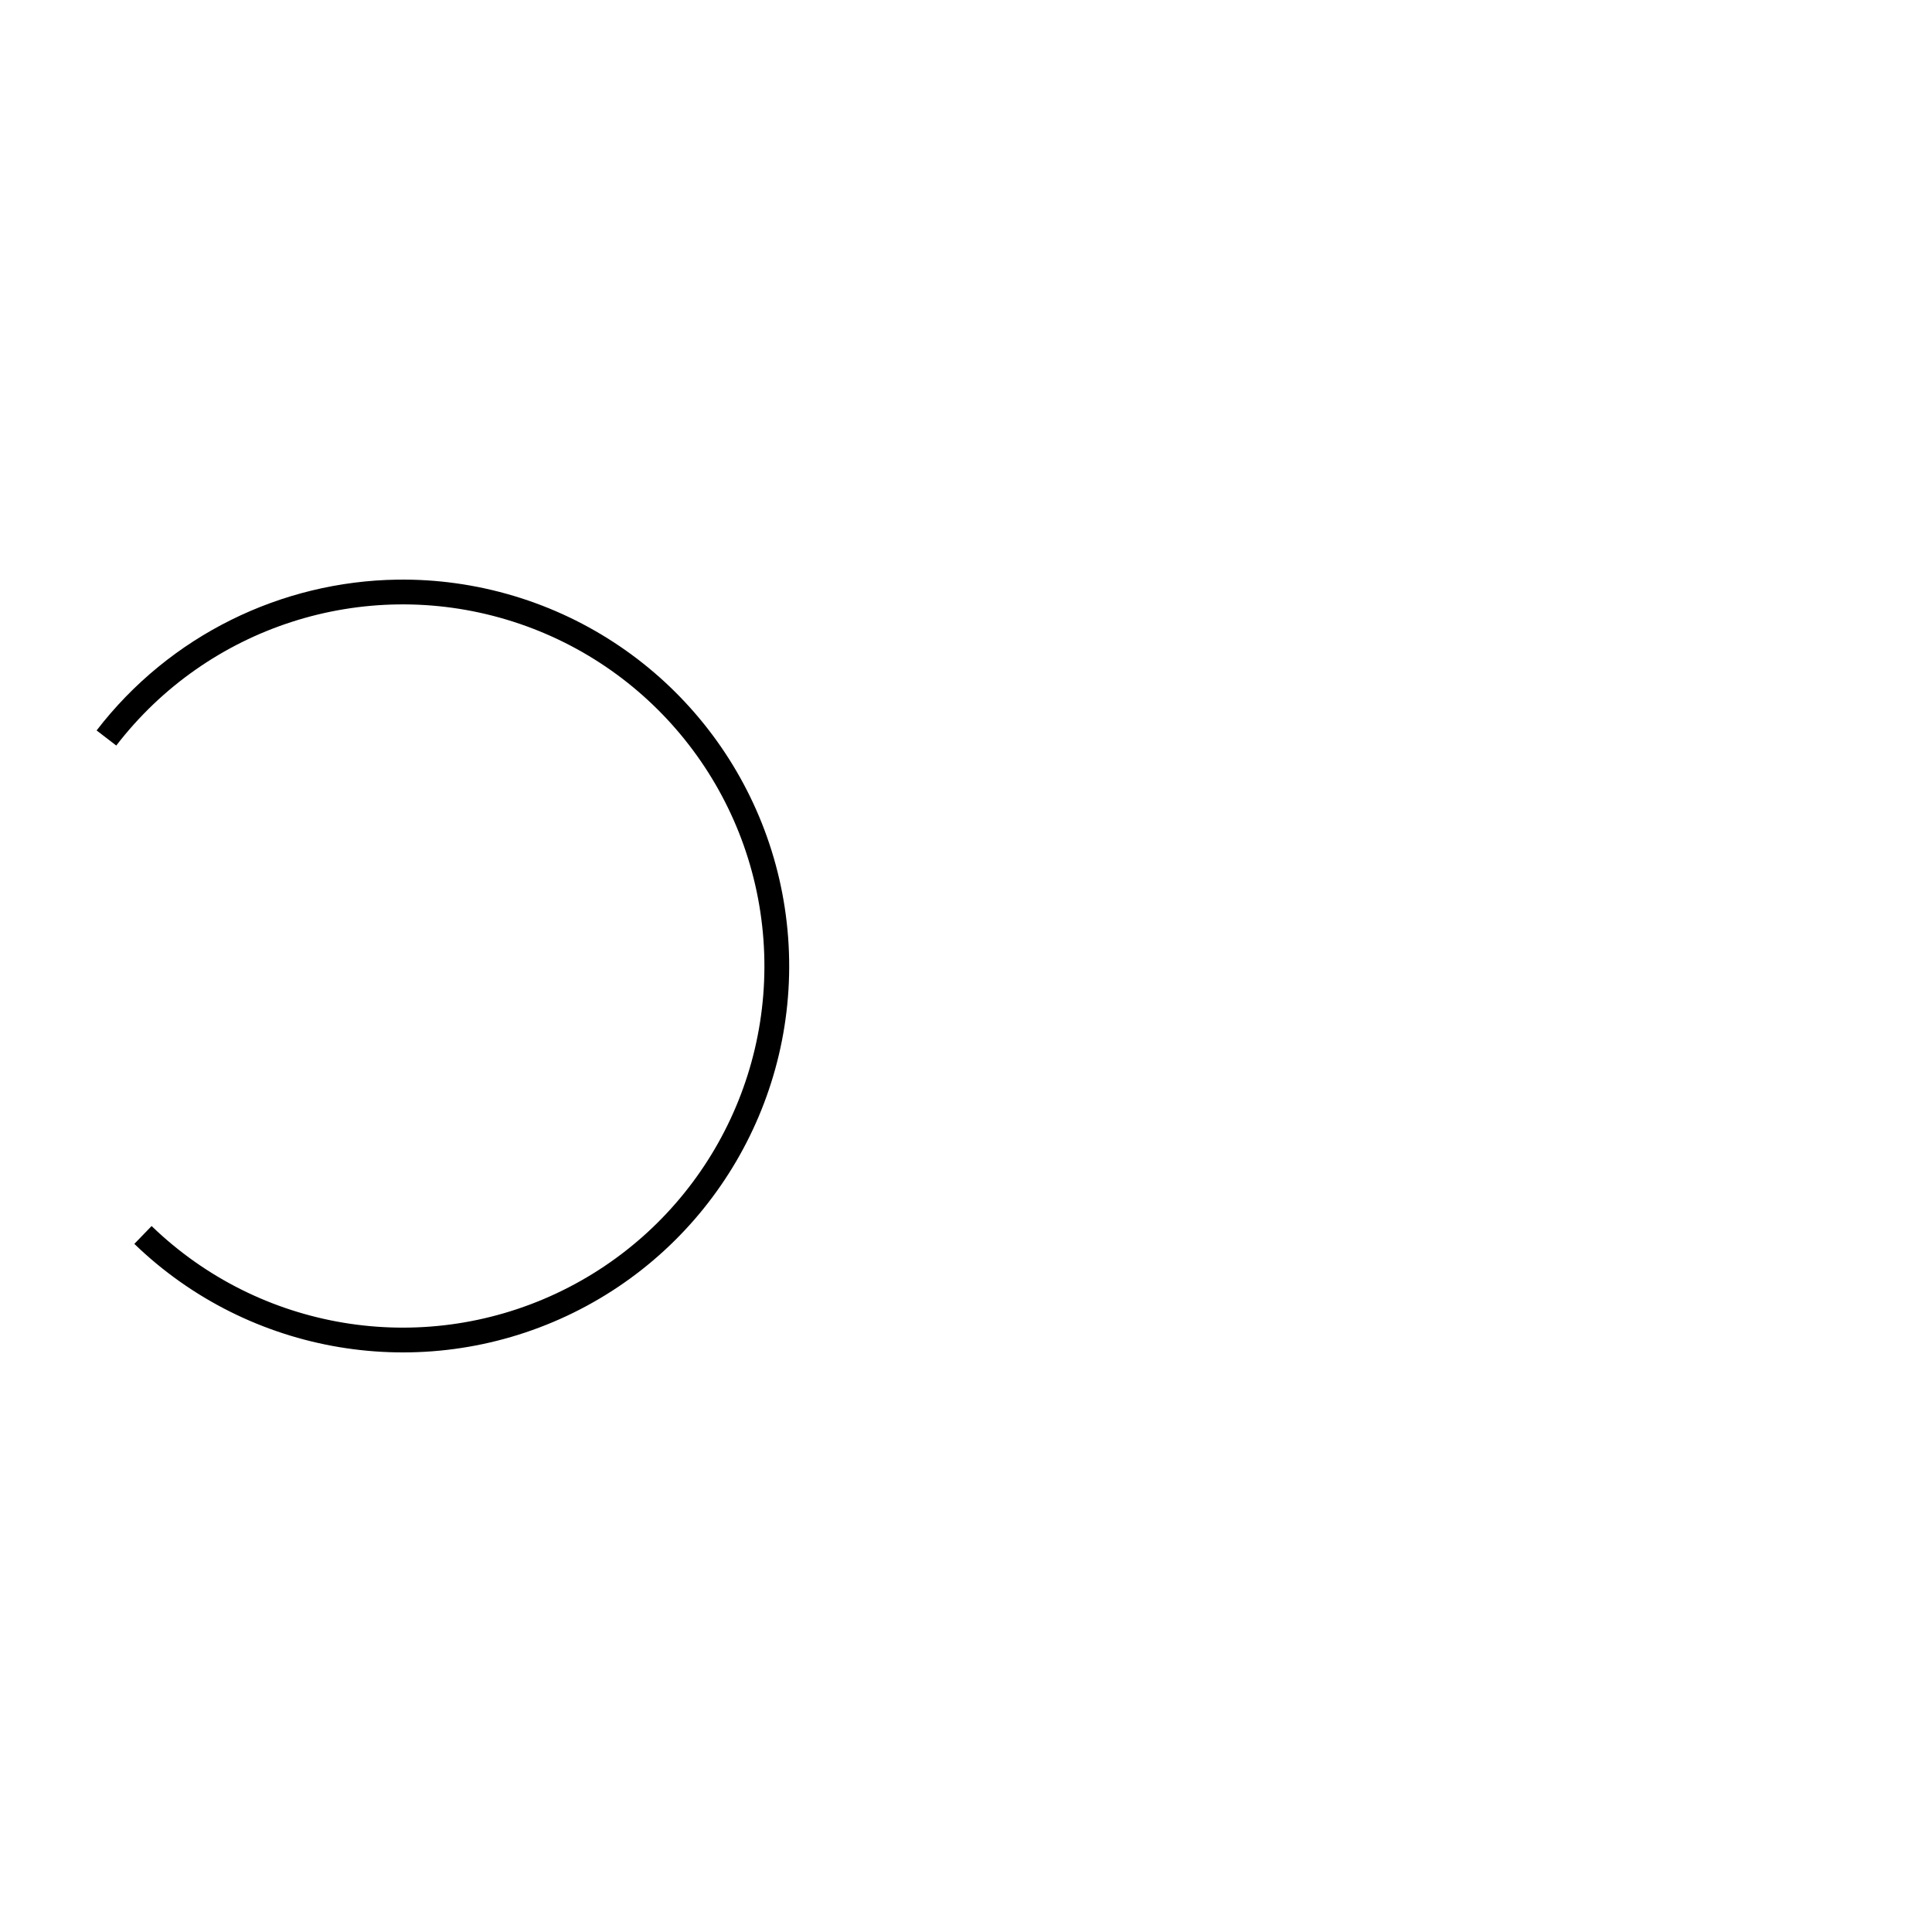
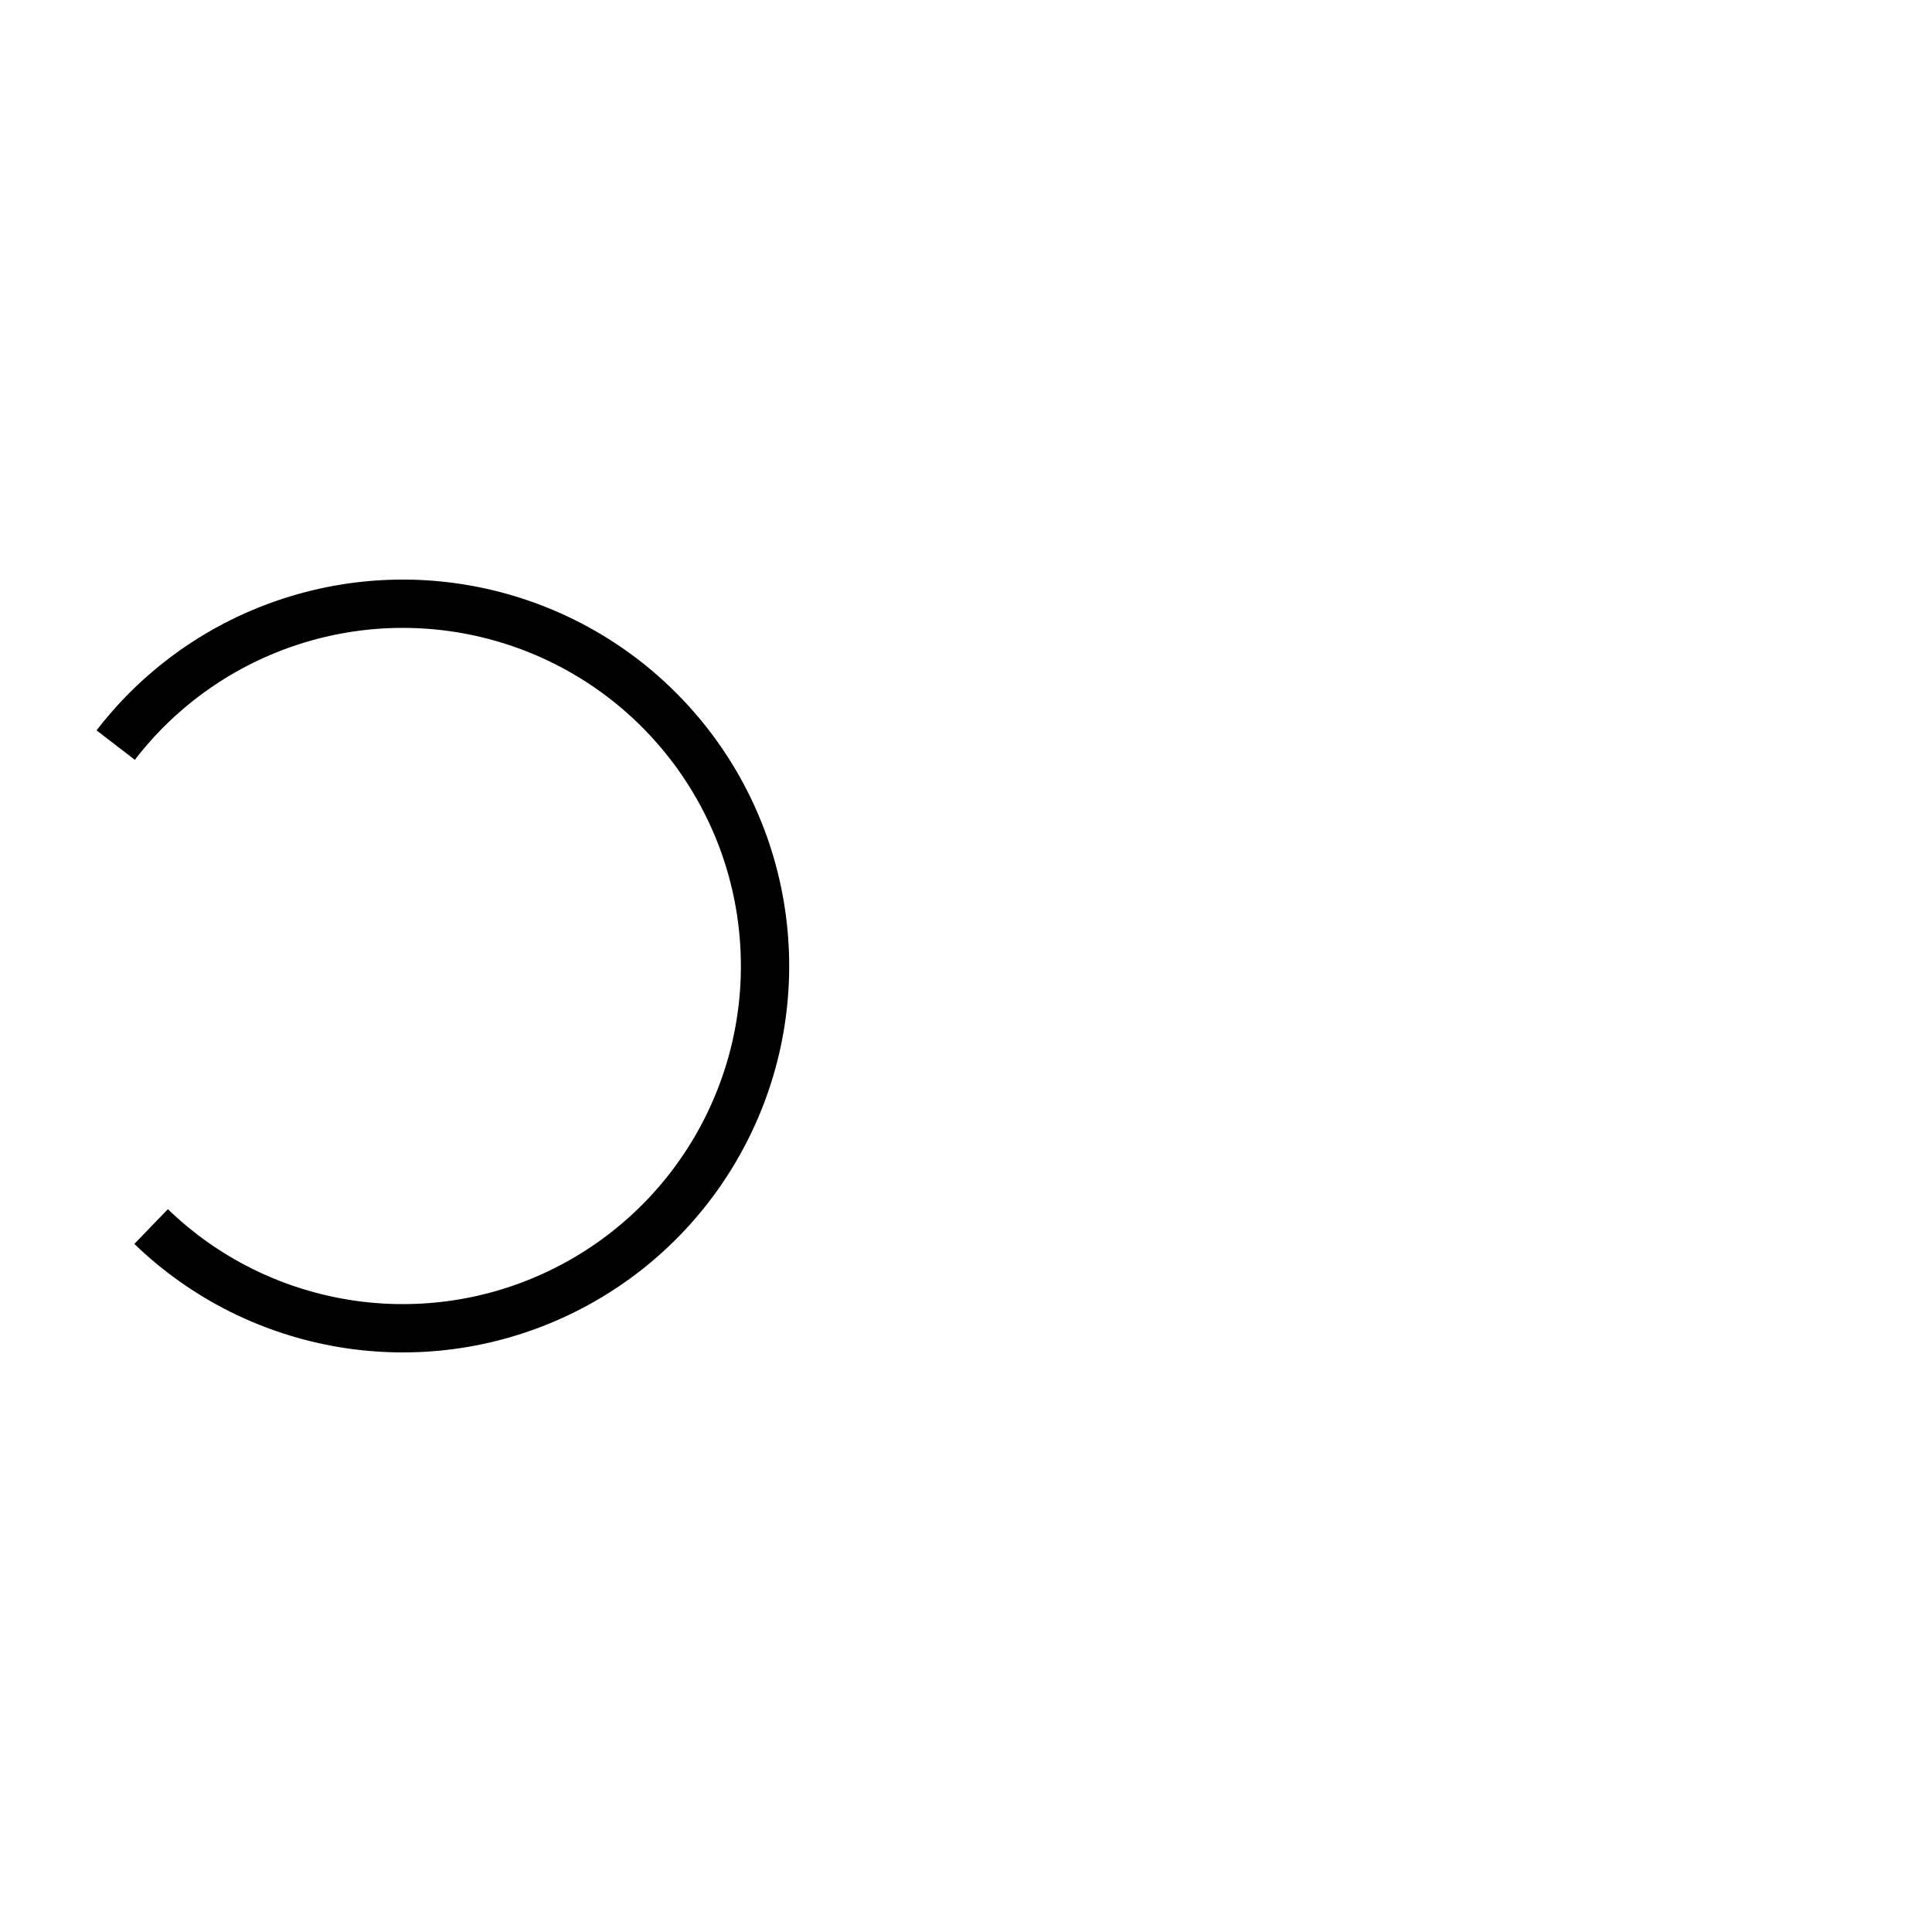
- <svg xmlns="http://www.w3.org/2000/svg" width="1000" height="1000" viewBox="0 0 264.583 264.583" version="1.1" id="svg21229">
-   <defs id="defs21226" />
+ <svg xmlns="http://www.w3.org/2000/svg" width="1000" height="1000" viewBox="0 0 264.583 264.583" version="1.1" id="svg21229" xml:space="preserve">
+   <defs id="defs21226">
+     <clipPath clipPathUnits="userSpaceOnUse" id="clipPath420">
+       <path d="M 591.87,383.121 H 908.197 V 699.448 H 591.87 Z" clip-rule="evenodd" id="path418" />
+     </clipPath>
+   </defs>
  <g id="layer1" transform="translate(-143.8336,-154.6238)">
-     <path style="color:#000000;fill:#000000;stroke-width:3.371;-inkscape-stroke:none" d="m 198.276,234.004 c -15.887,0.221 -31.181,7.609 -41.213,20.653 l 2.693,2.067 c 12.524,-16.284 33.782,-23.139 53.459,-17.242 19.677,5.897 33.663,23.319 35.169,43.807 1.507,20.489 -9.779,39.762 -28.382,48.475 -18.603,8.712 -40.636,5.039 -55.407,-9.237 l -2.364,2.443 c 15.776,15.247 39.345,19.174 59.213,9.869 19.868,-9.305 31.933,-29.918 30.324,-51.8 -1.609,-21.882 -16.564,-40.511 -37.579,-46.809 -5.254,-1.574 -10.617,-2.299 -15.912,-2.225 z" id="path21161" />
+     <path style="display:inline;fill:none;fill-rule:evenodd;stroke:#000000;stroke-width:6.615;stroke-dasharray:none;stroke-opacity:1" id="path1" d="m 159.677,256.663 a 49.609,49.609 0 0 1 53.56,-17.268 49.609,49.609 0 0 1 35.233,43.881 49.609,49.609 0 0 1 -28.432,48.565 49.609,49.609 0 0 1 -55.511,-9.244" />
  </g>
</svg>
